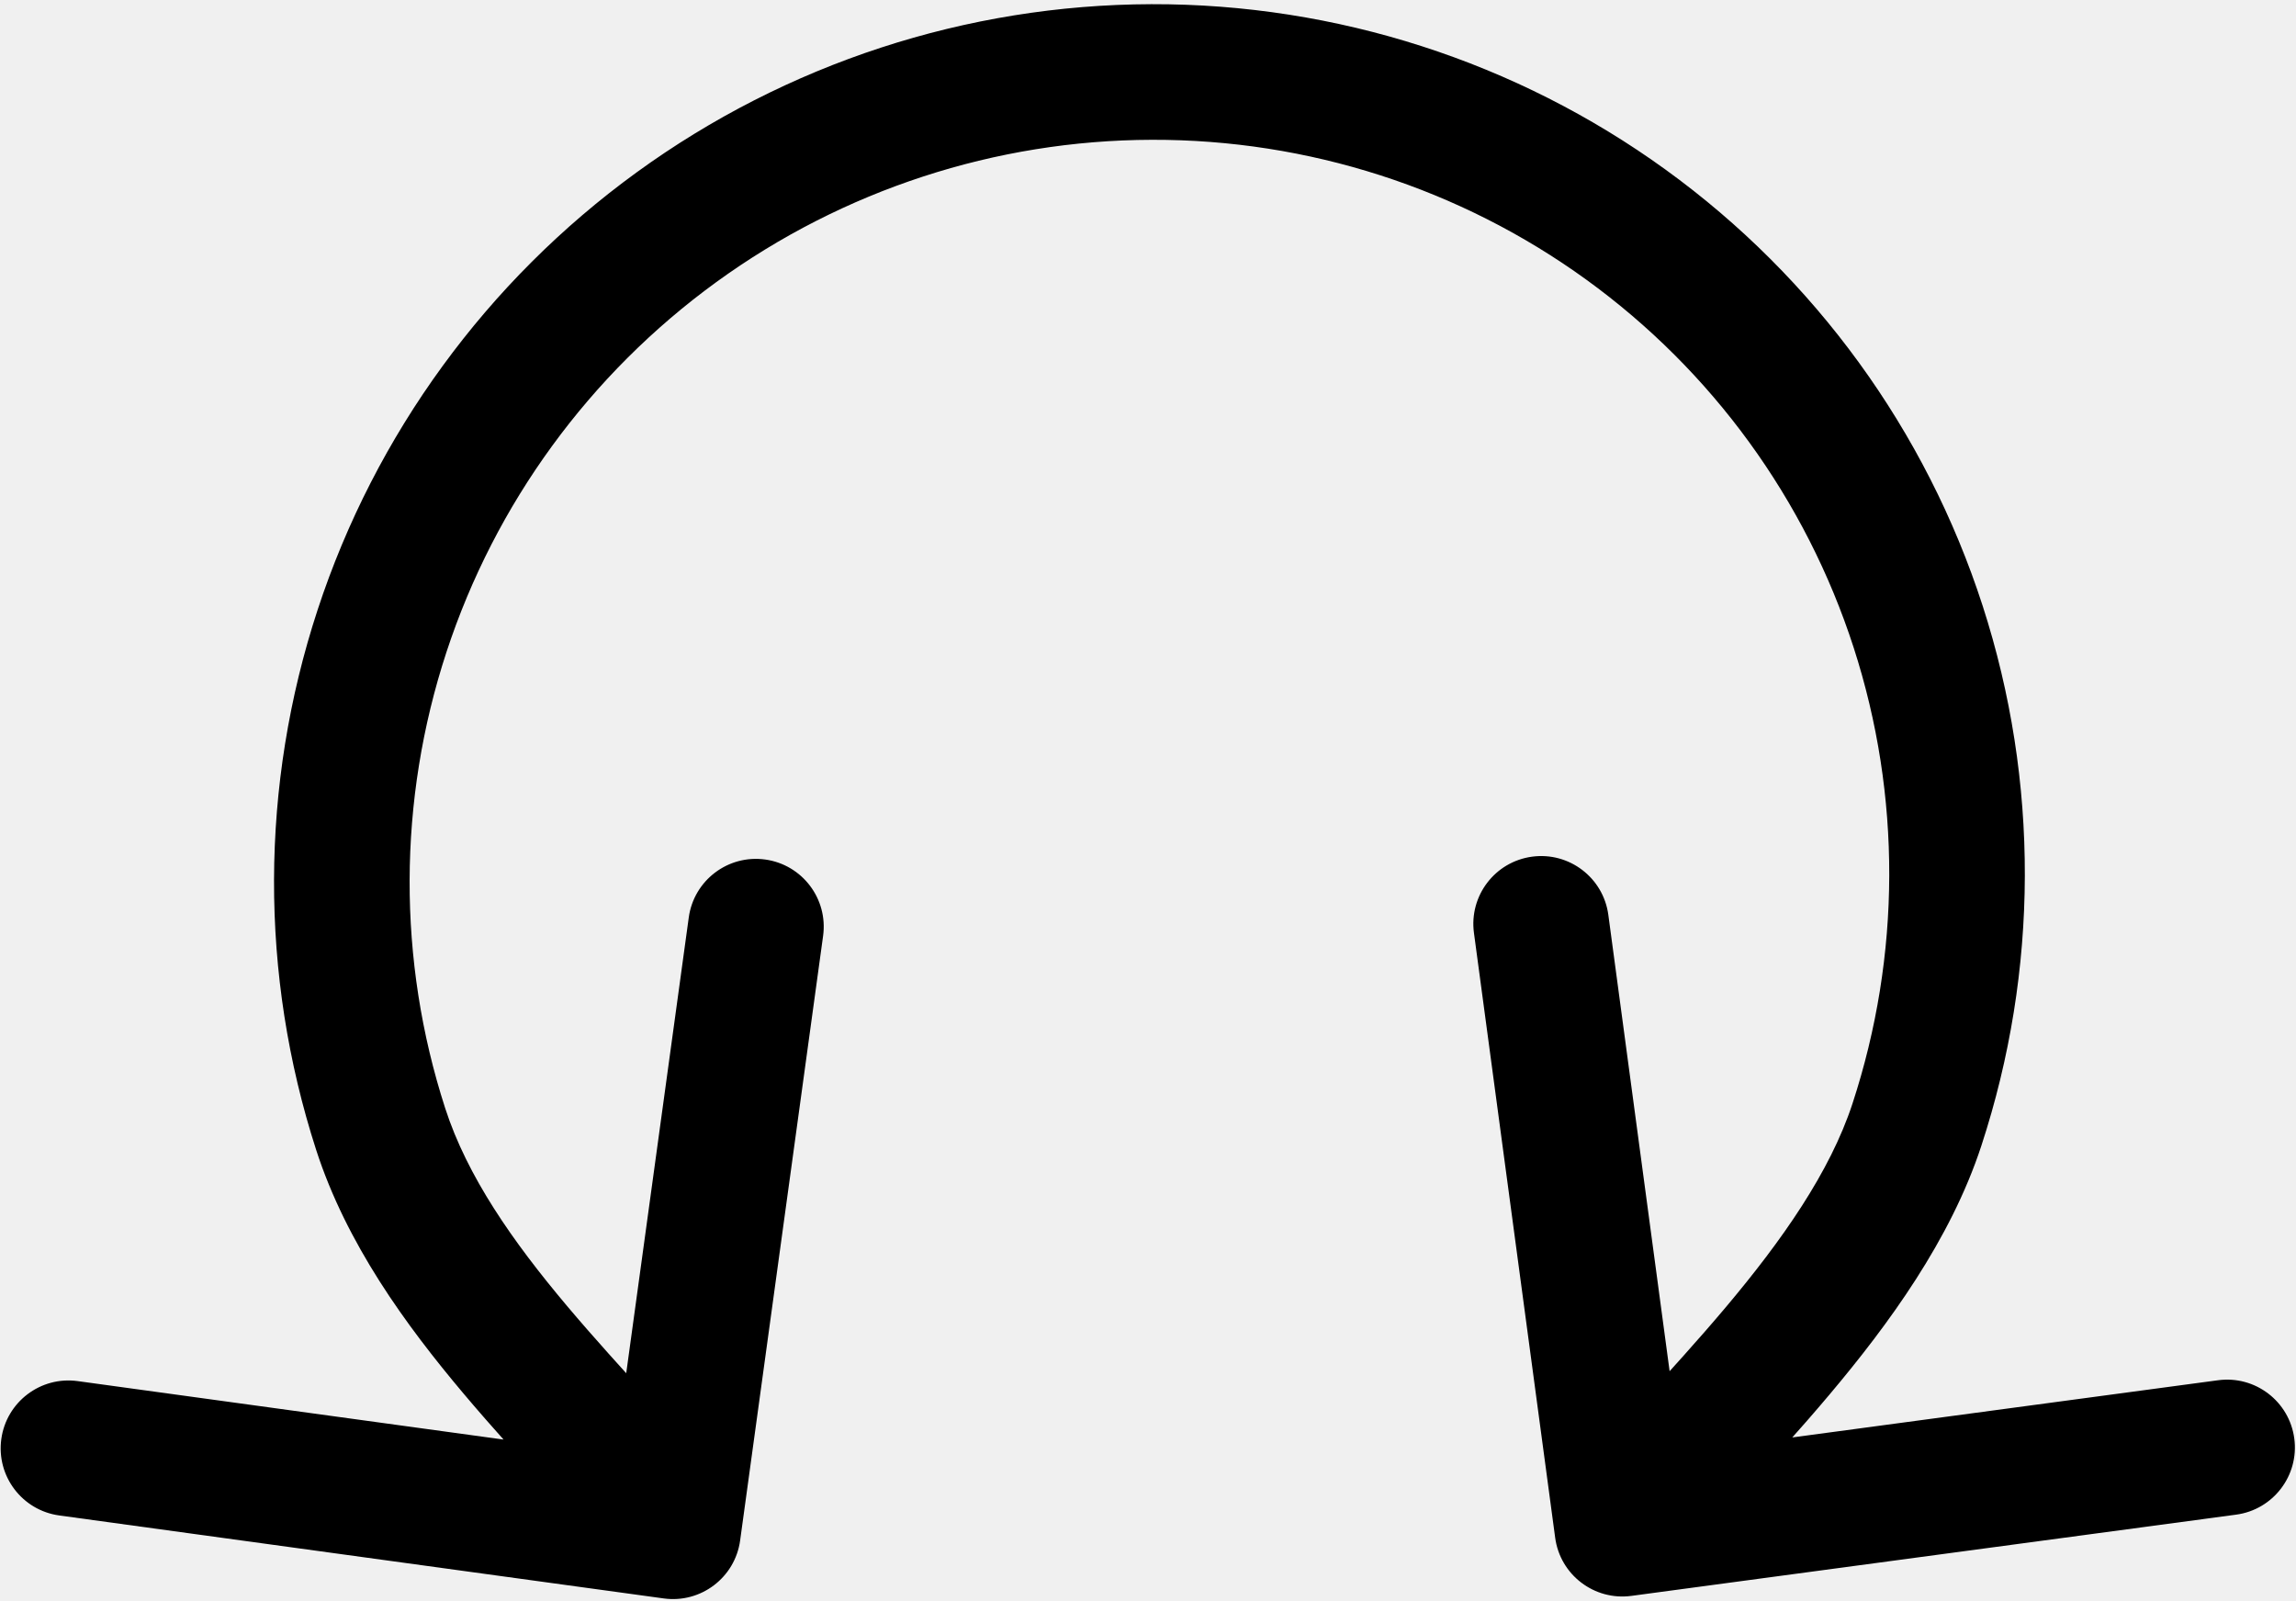
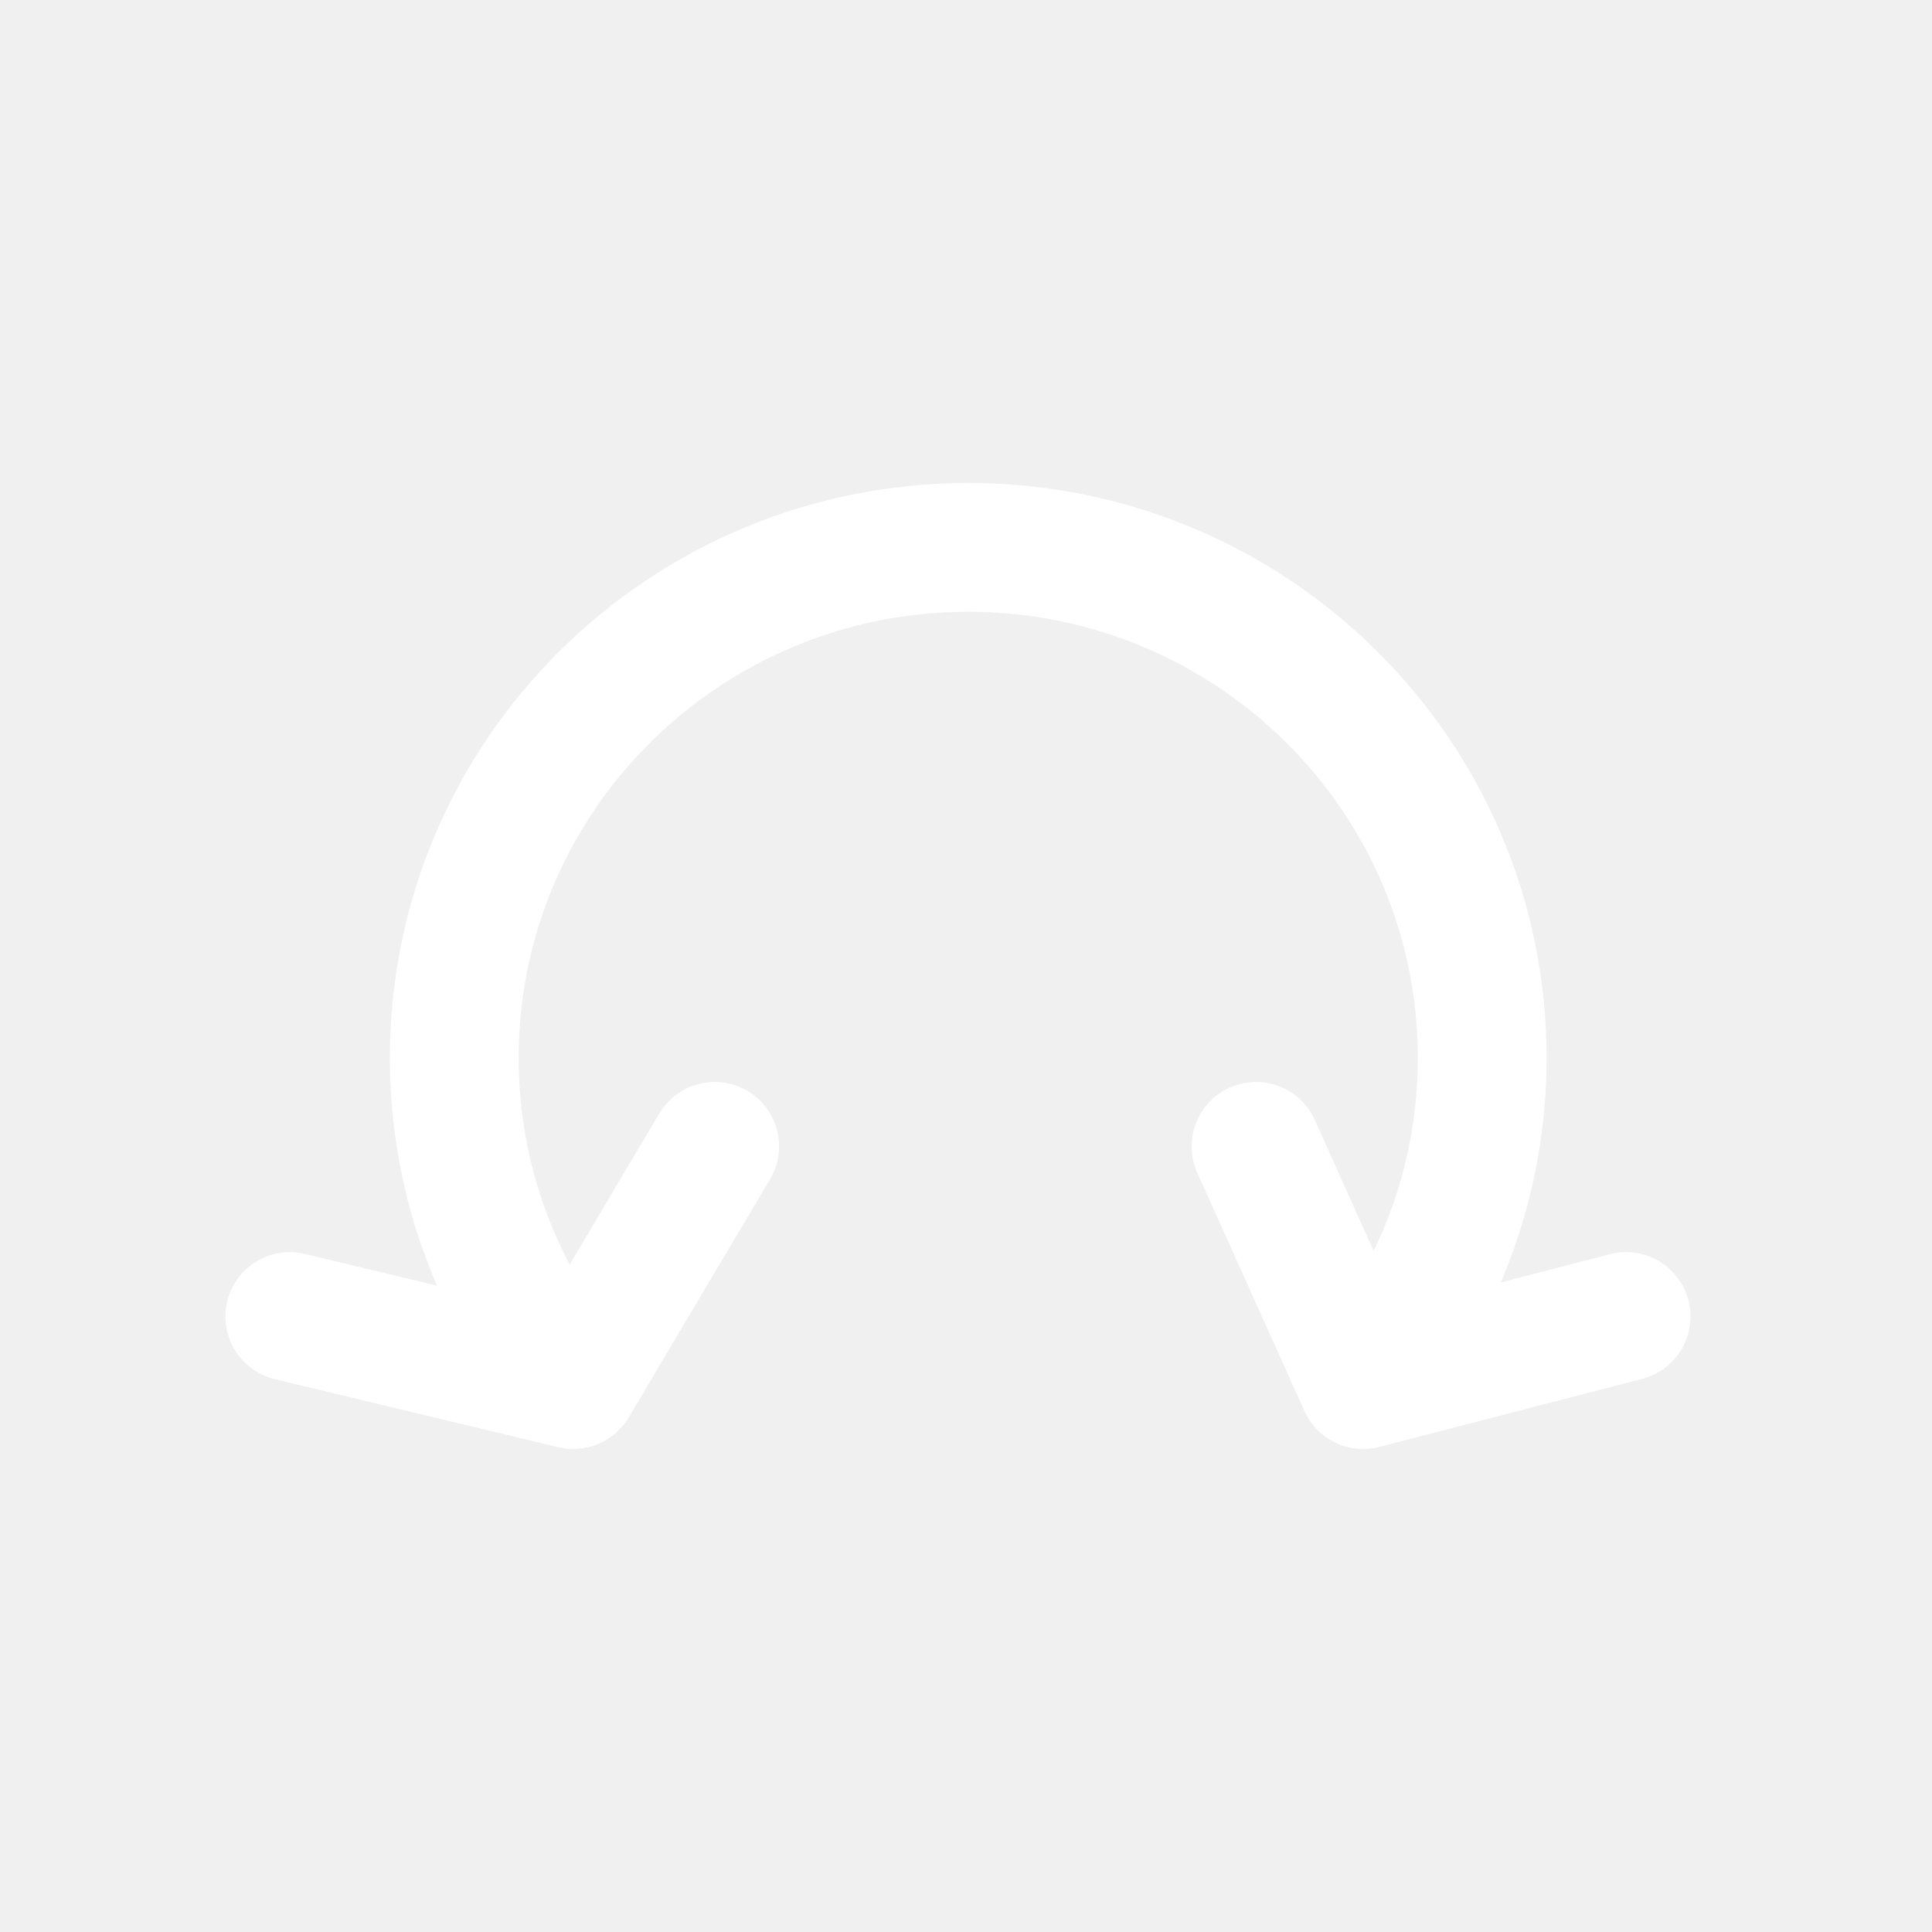
- <svg xmlns="http://www.w3.org/2000/svg" width="508" height="354" viewBox="0 0 508 354" fill="none">
-   <path d="M344.088 340.176C345.191 348.387 352.741 354.149 360.952 353.046L494.75 335.075C502.961 333.972 508.723 326.422 507.62 318.212C506.517 310.001 498.967 304.239 490.756 305.342L371.824 321.316L355.85 202.384C354.747 194.174 347.197 188.412 338.987 189.514C330.776 190.617 325.014 198.167 326.117 206.378L344.088 340.176ZM424.408 138.664L438.681 134.051L438.681 134.051L424.408 138.664ZM359.739 49.692L368.533 37.54L368.533 37.54L359.739 49.692ZM254.802 15.926L254.762 0.926L254.762 0.926L254.802 15.926ZM149.68 50.262L140.866 38.125L149.68 50.262ZM84.526 139.585L98.779 144.261L98.779 144.261L84.526 139.585ZM84.227 249.778L98.5 245.165L98.5 245.165L84.227 249.778ZM146.856 353.61C155.064 354.736 162.63 348.996 163.757 340.789L182.114 207.043C183.24 198.836 177.5 191.269 169.293 190.142C161.086 189.016 153.519 194.756 152.393 202.963L136.075 321.849L17.19 305.531C8.982 304.405 1.416 310.145 0.289 318.352C-0.837 326.559 4.903 334.126 13.11 335.253L146.856 353.61ZM370.879 347.28C374.572 342.44 379.553 336.844 385.582 330.183C391.465 323.684 398.21 316.317 404.8 308.49C417.841 293.005 431.552 274.287 438.361 253.532L409.856 244.18C404.907 259.265 394.314 274.37 381.853 289.166C375.693 296.481 369.389 303.369 363.341 310.051C357.439 316.57 351.61 323.079 347.031 329.079L370.879 347.28ZM438.361 253.532C451.106 214.685 451.224 172.859 438.681 134.051L410.135 143.277C420.719 176.024 420.628 211.345 409.856 244.18L438.361 253.532ZM438.681 134.051C426.138 95.241 401.581 61.456 368.533 37.54L350.945 61.844C378.833 82.026 399.552 110.531 410.135 143.277L438.681 134.051ZM368.533 37.54C335.486 13.626 295.657 0.815 254.762 0.926L254.843 30.926C289.417 30.832 323.056 41.662 350.945 61.844L368.533 37.54ZM254.762 0.926C213.868 1.037 174 14.062 140.866 38.125L158.495 62.399C186.537 42.034 220.267 31.02 254.843 30.926L254.762 0.926ZM140.866 38.125C107.732 62.188 83.017 96.065 70.274 134.91L98.779 144.261C109.551 111.424 130.452 82.764 158.495 62.399L140.866 38.125ZM70.274 134.91C57.529 173.756 57.411 215.582 69.954 254.391L98.5 245.165C87.916 212.418 88.007 177.097 98.779 144.261L70.274 134.91ZM69.954 254.391C76.652 275.117 89.763 293.106 102.529 308.253C108.947 315.868 115.608 323.136 121.513 329.69C127.55 336.389 132.775 342.317 136.946 347.815L160.846 329.683C155.819 323.056 149.806 316.273 143.8 309.607C137.662 302.795 131.473 296.045 125.469 288.92C113.39 274.588 103.364 260.217 98.5 245.165L69.954 254.391Z" fill="black" />
+ <svg xmlns="http://www.w3.org/2000/svg" width="120" height="120" viewBox="0 0 120 120" fill="none">
+   <path d="M35.608 86C30.992 80.501 28.215 73.426 28.215 65.707C28.215 48.196 42.508 34 60.139 34C77.769 34 92.061 48.196 92.061 65.707C92.061 73.426 89.284 80.501 84.668 86M35.608 86L44.39 71.203M35.608 86L18 81.772M84.668 86L78.015 71.203M84.668 86L101 81.772" stroke="white" stroke-width="8" stroke-linecap="round" stroke-linejoin="round" />
</svg>
